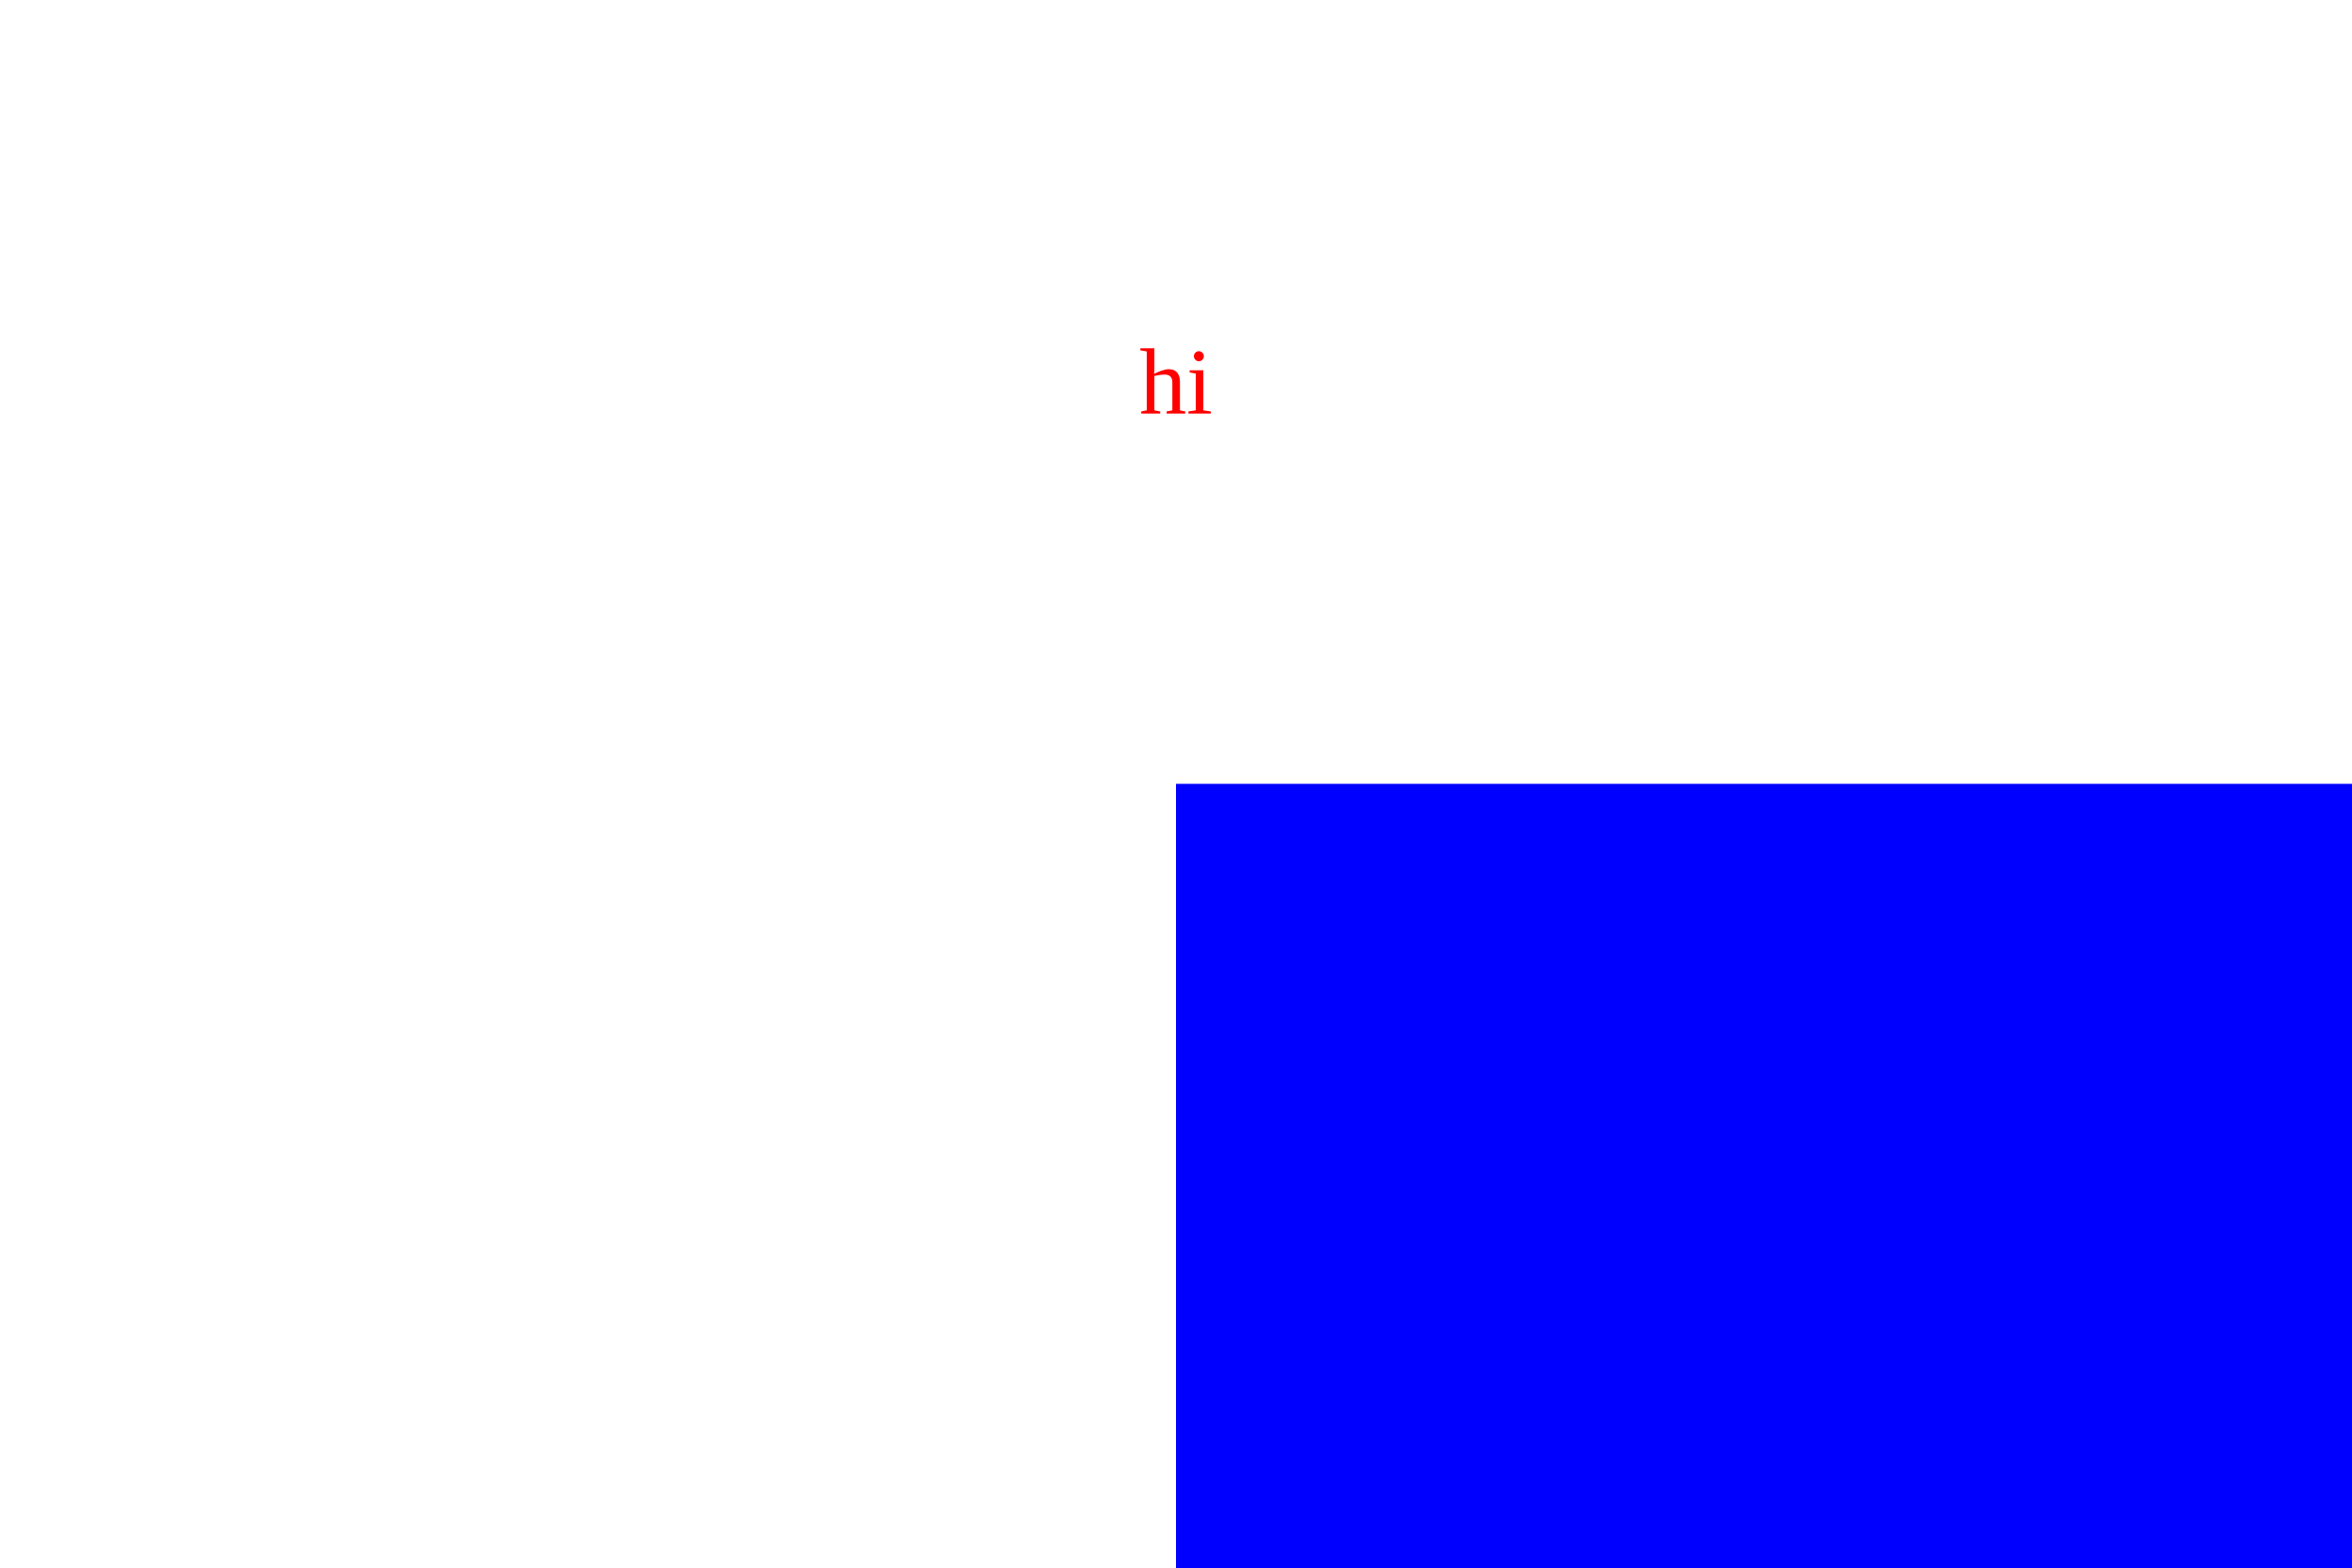
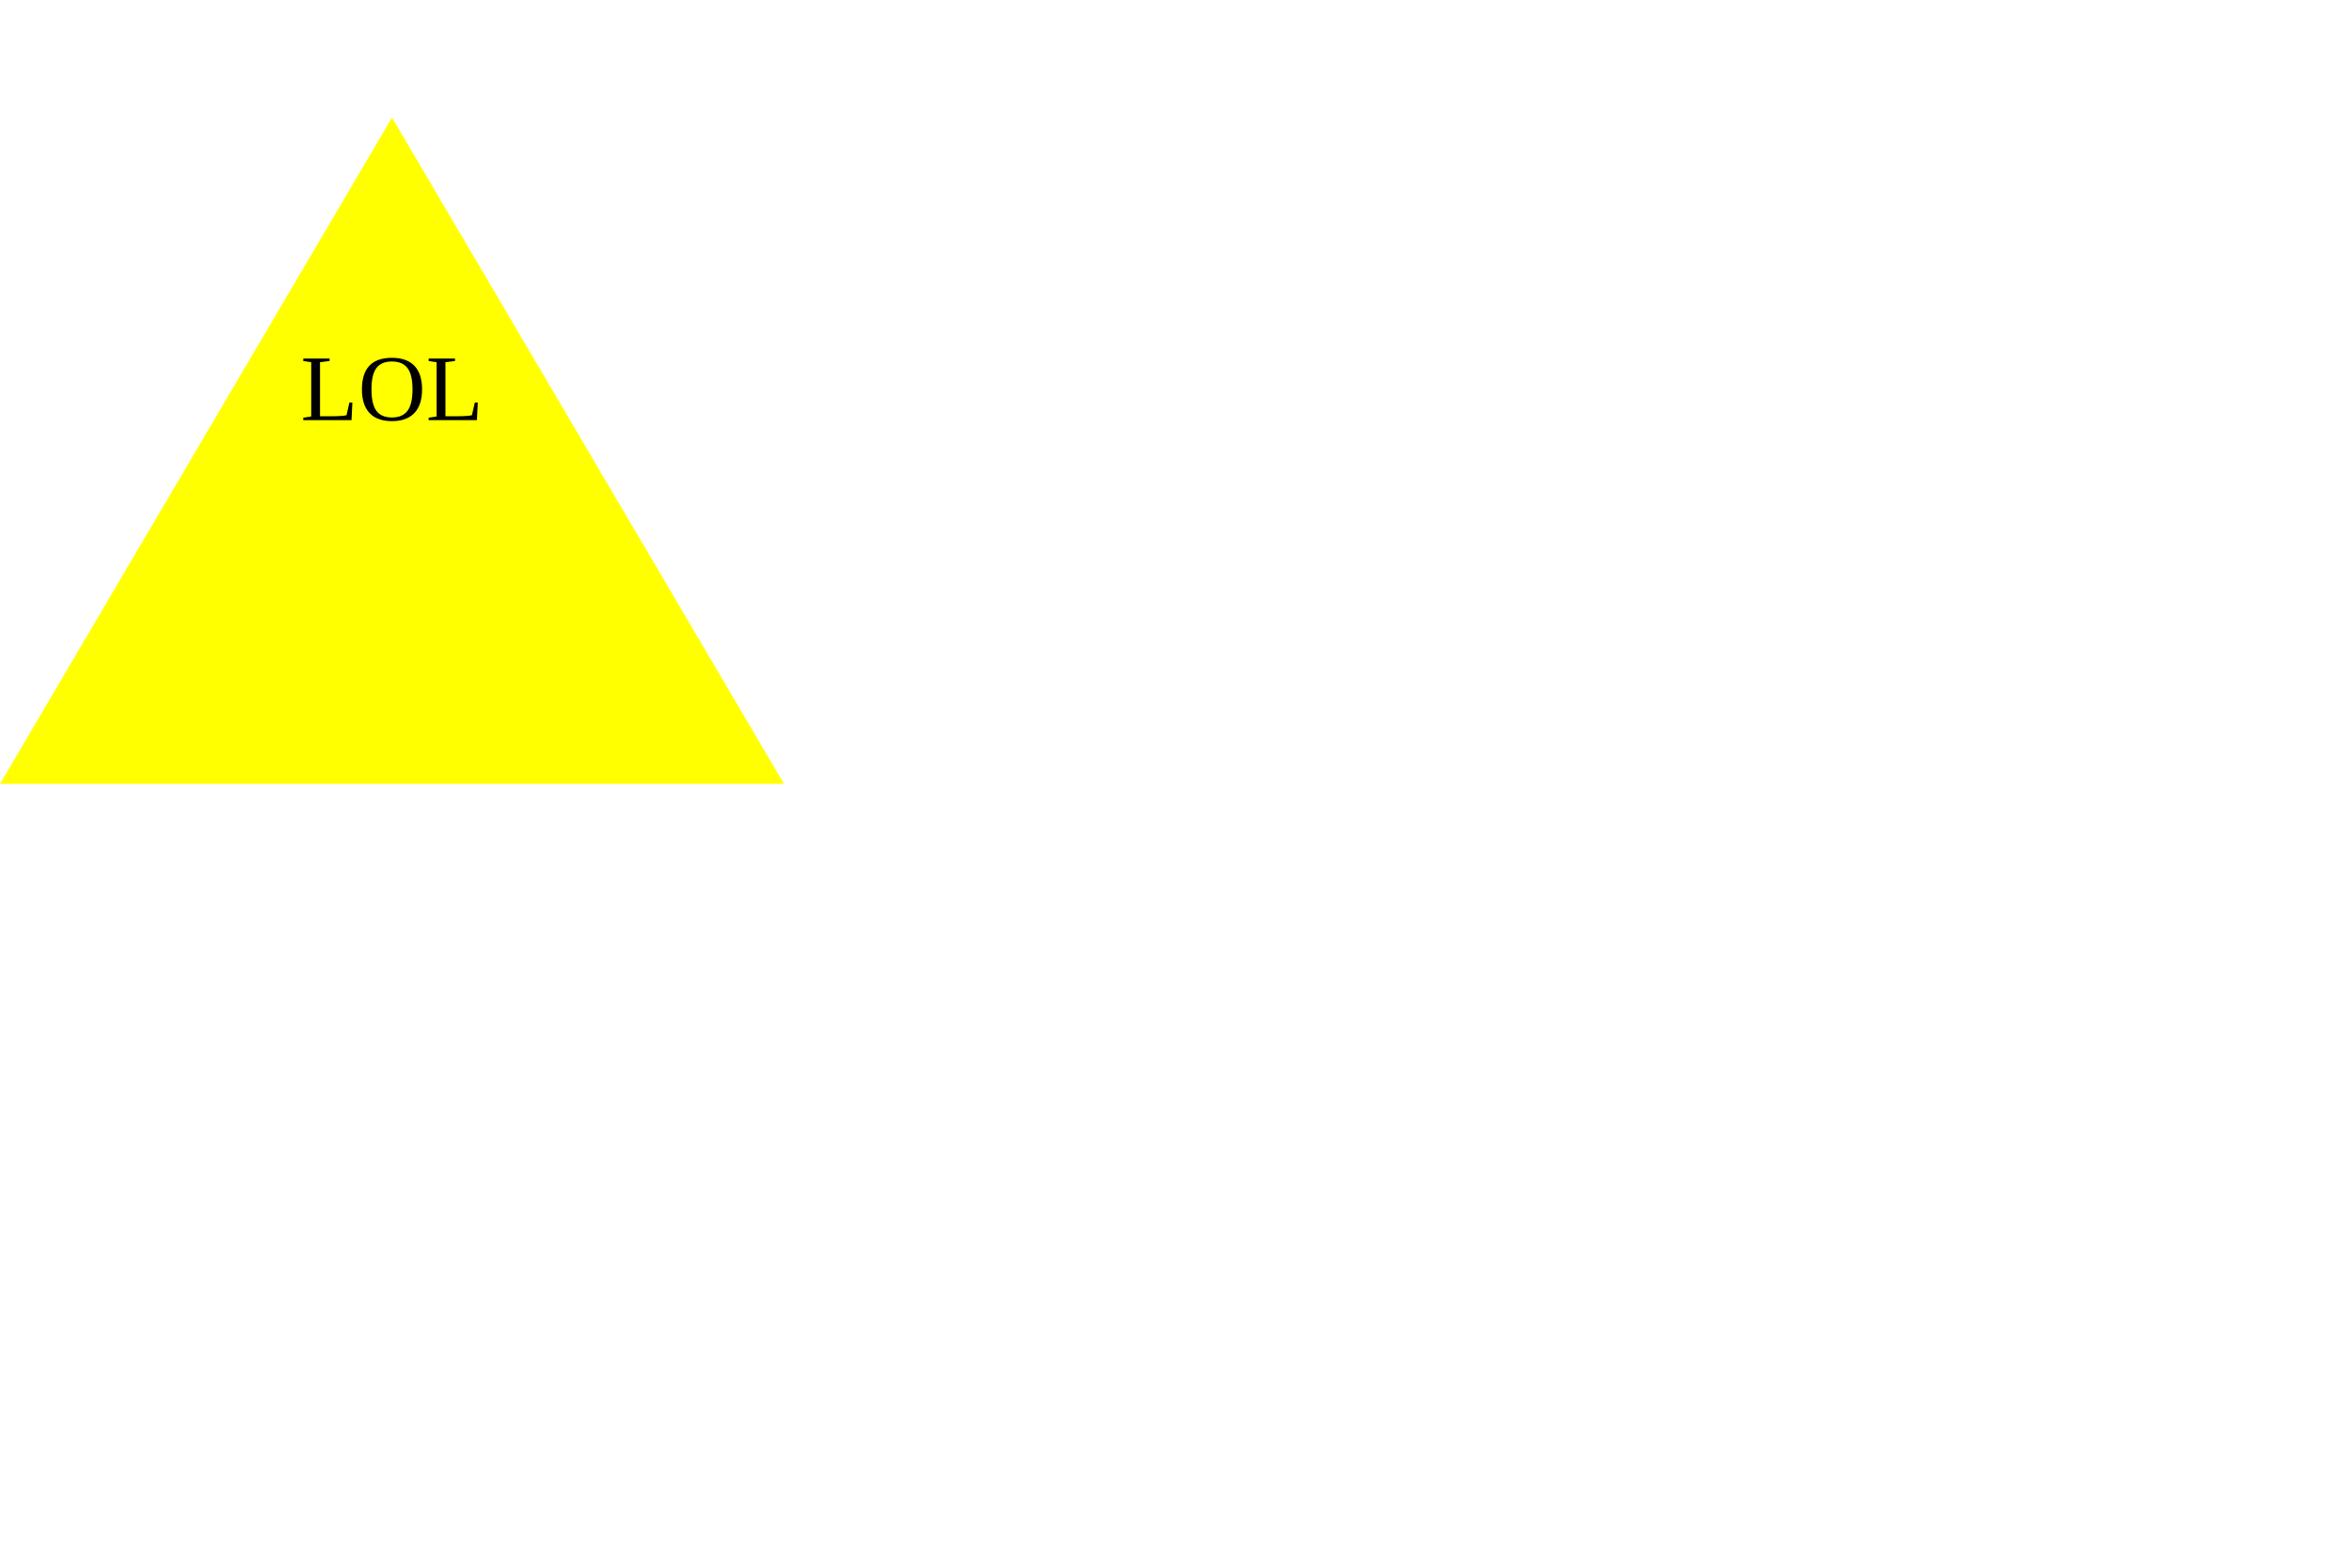
- <svg xmlns="http://www.w3.org/2000/svg" width="300" height="200" style="background-color:black">
-   <rect x="50%" y="50%" width="300" height="200" fill="blue" />
-   <text x="50%" y="50" dominant-baseline="middle" text-anchor="middle" fill="red">hi</text>
+ <svg xmlns="http://www.w3.org/2000/svg" width="300" height="200">
+   <polygon x="50px" y="50px" points="50 15, 100 100, 0 100" width="100%" height="100%" fill="yellow" />
+   <text x="50px" y="50px" text-anchor="middle" dy="0.3em" fill="black">LOL</text>
</svg>
